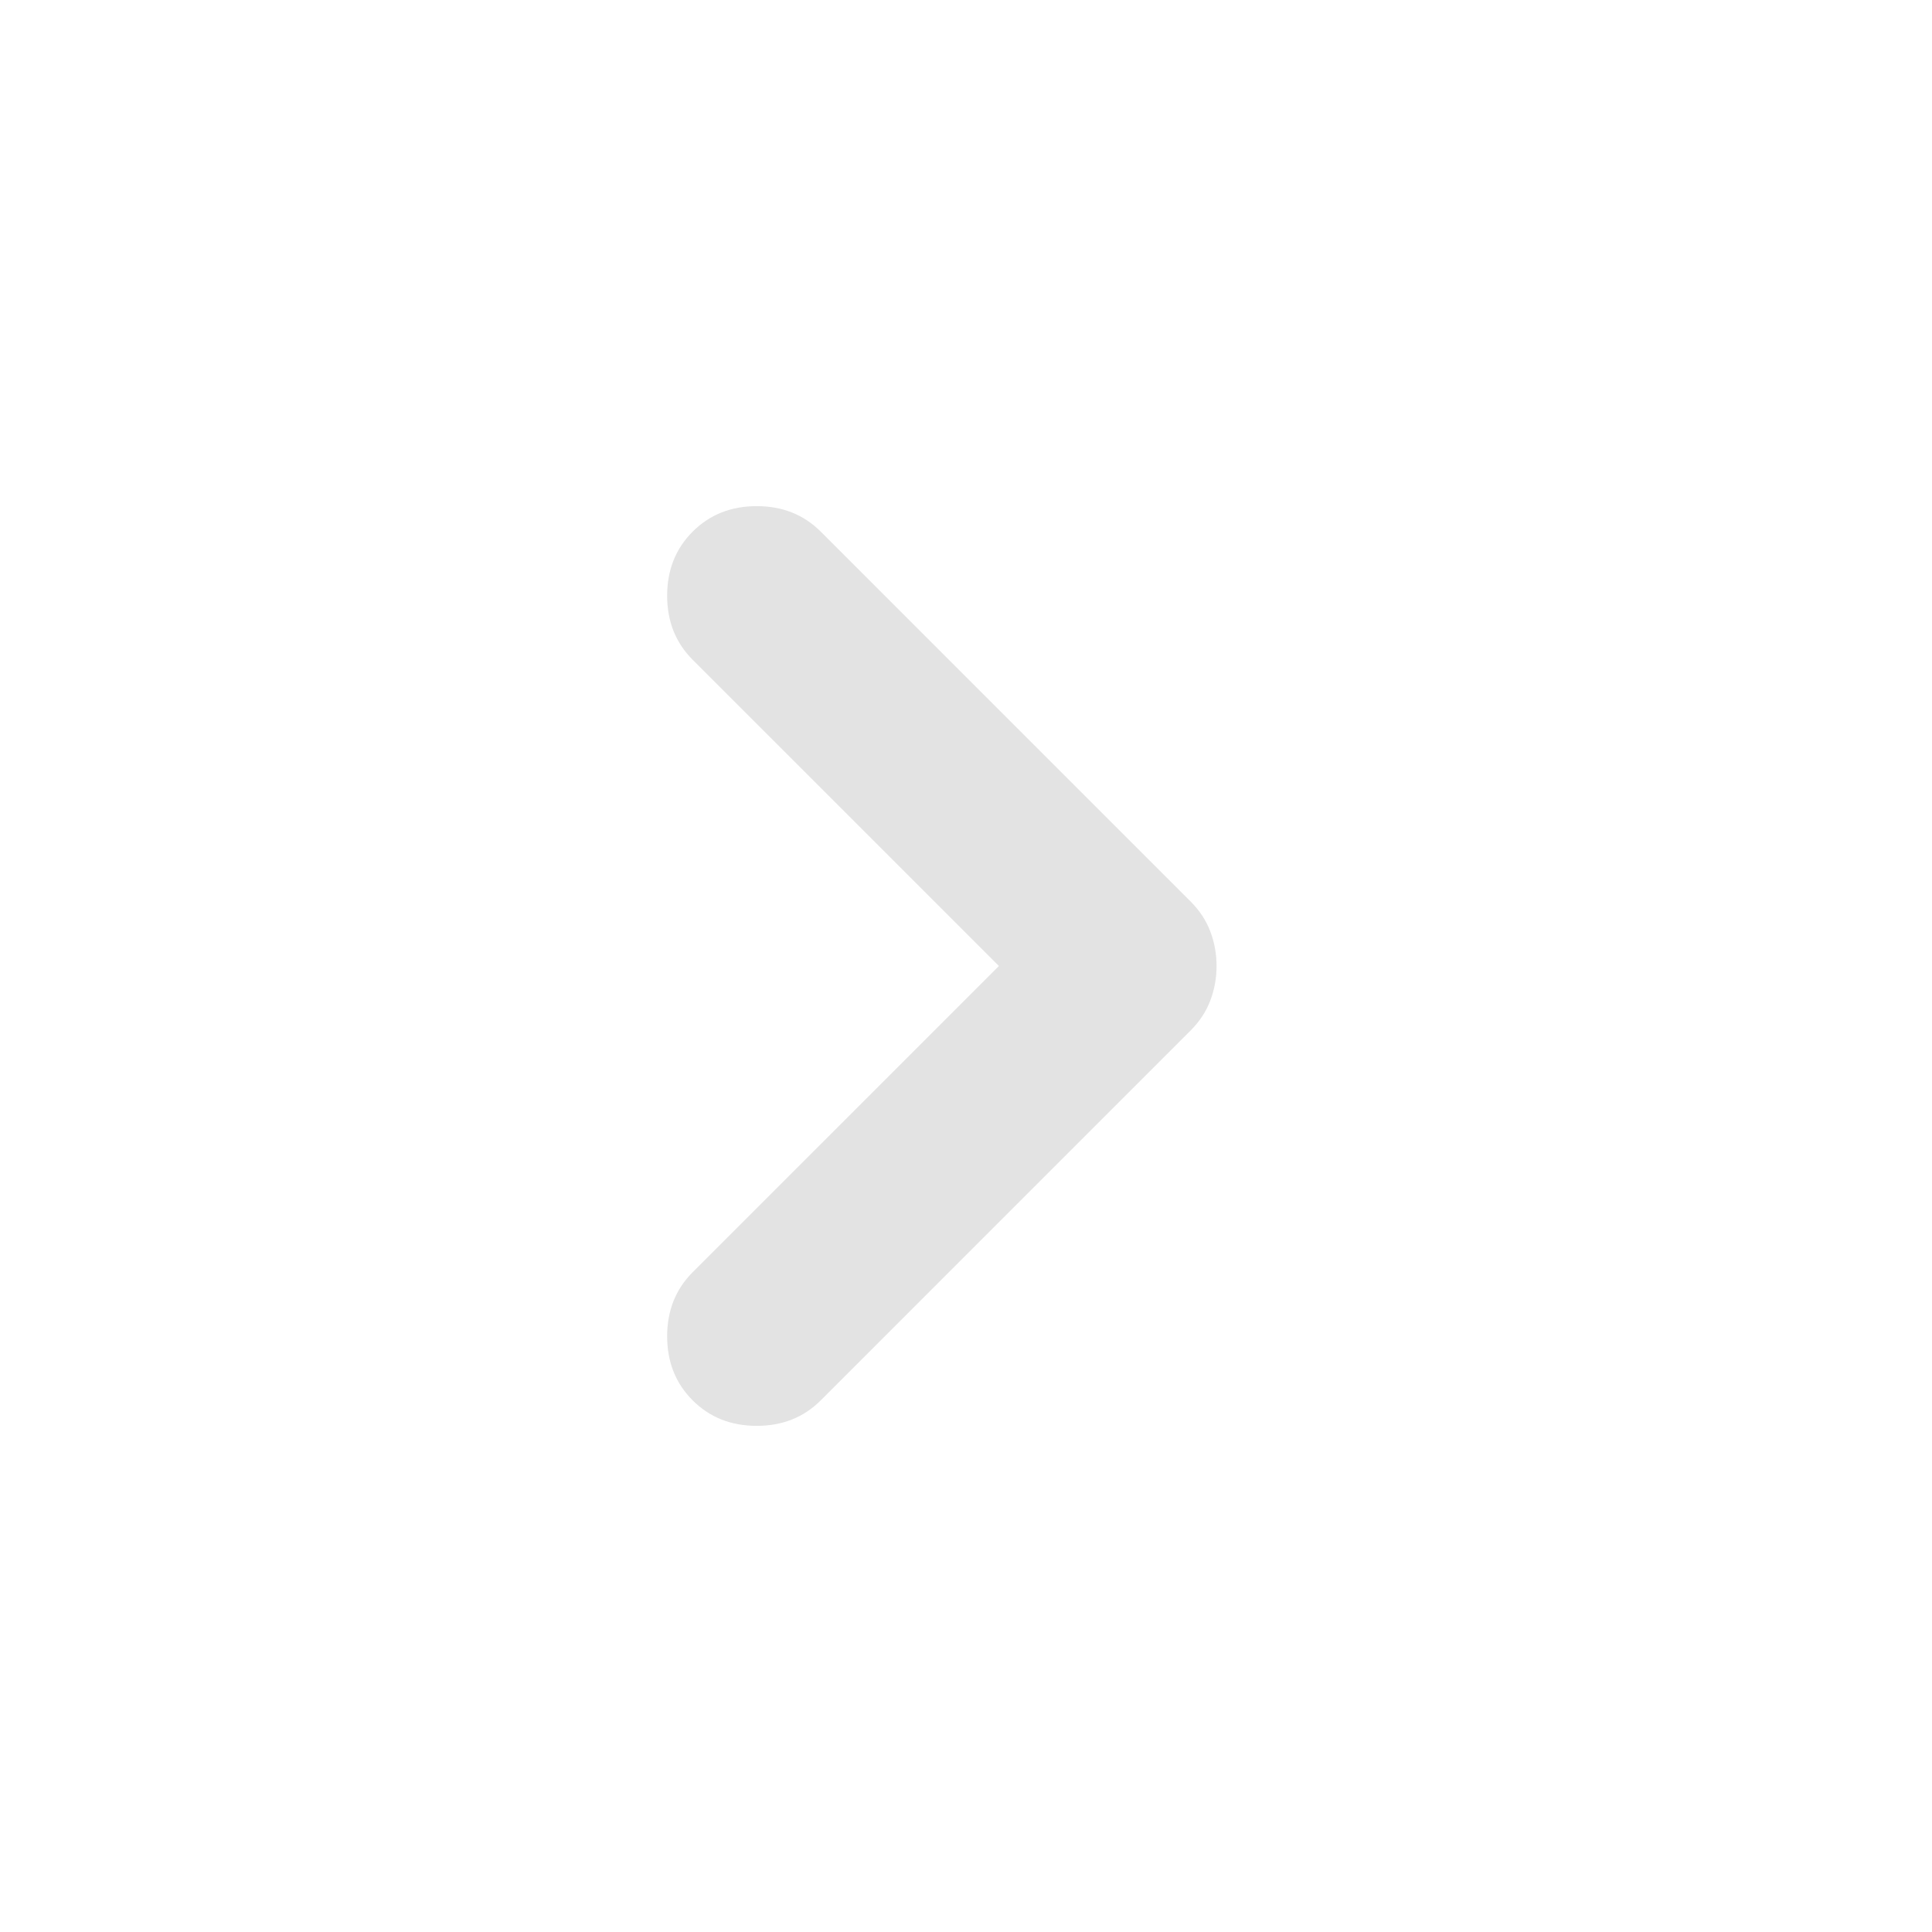
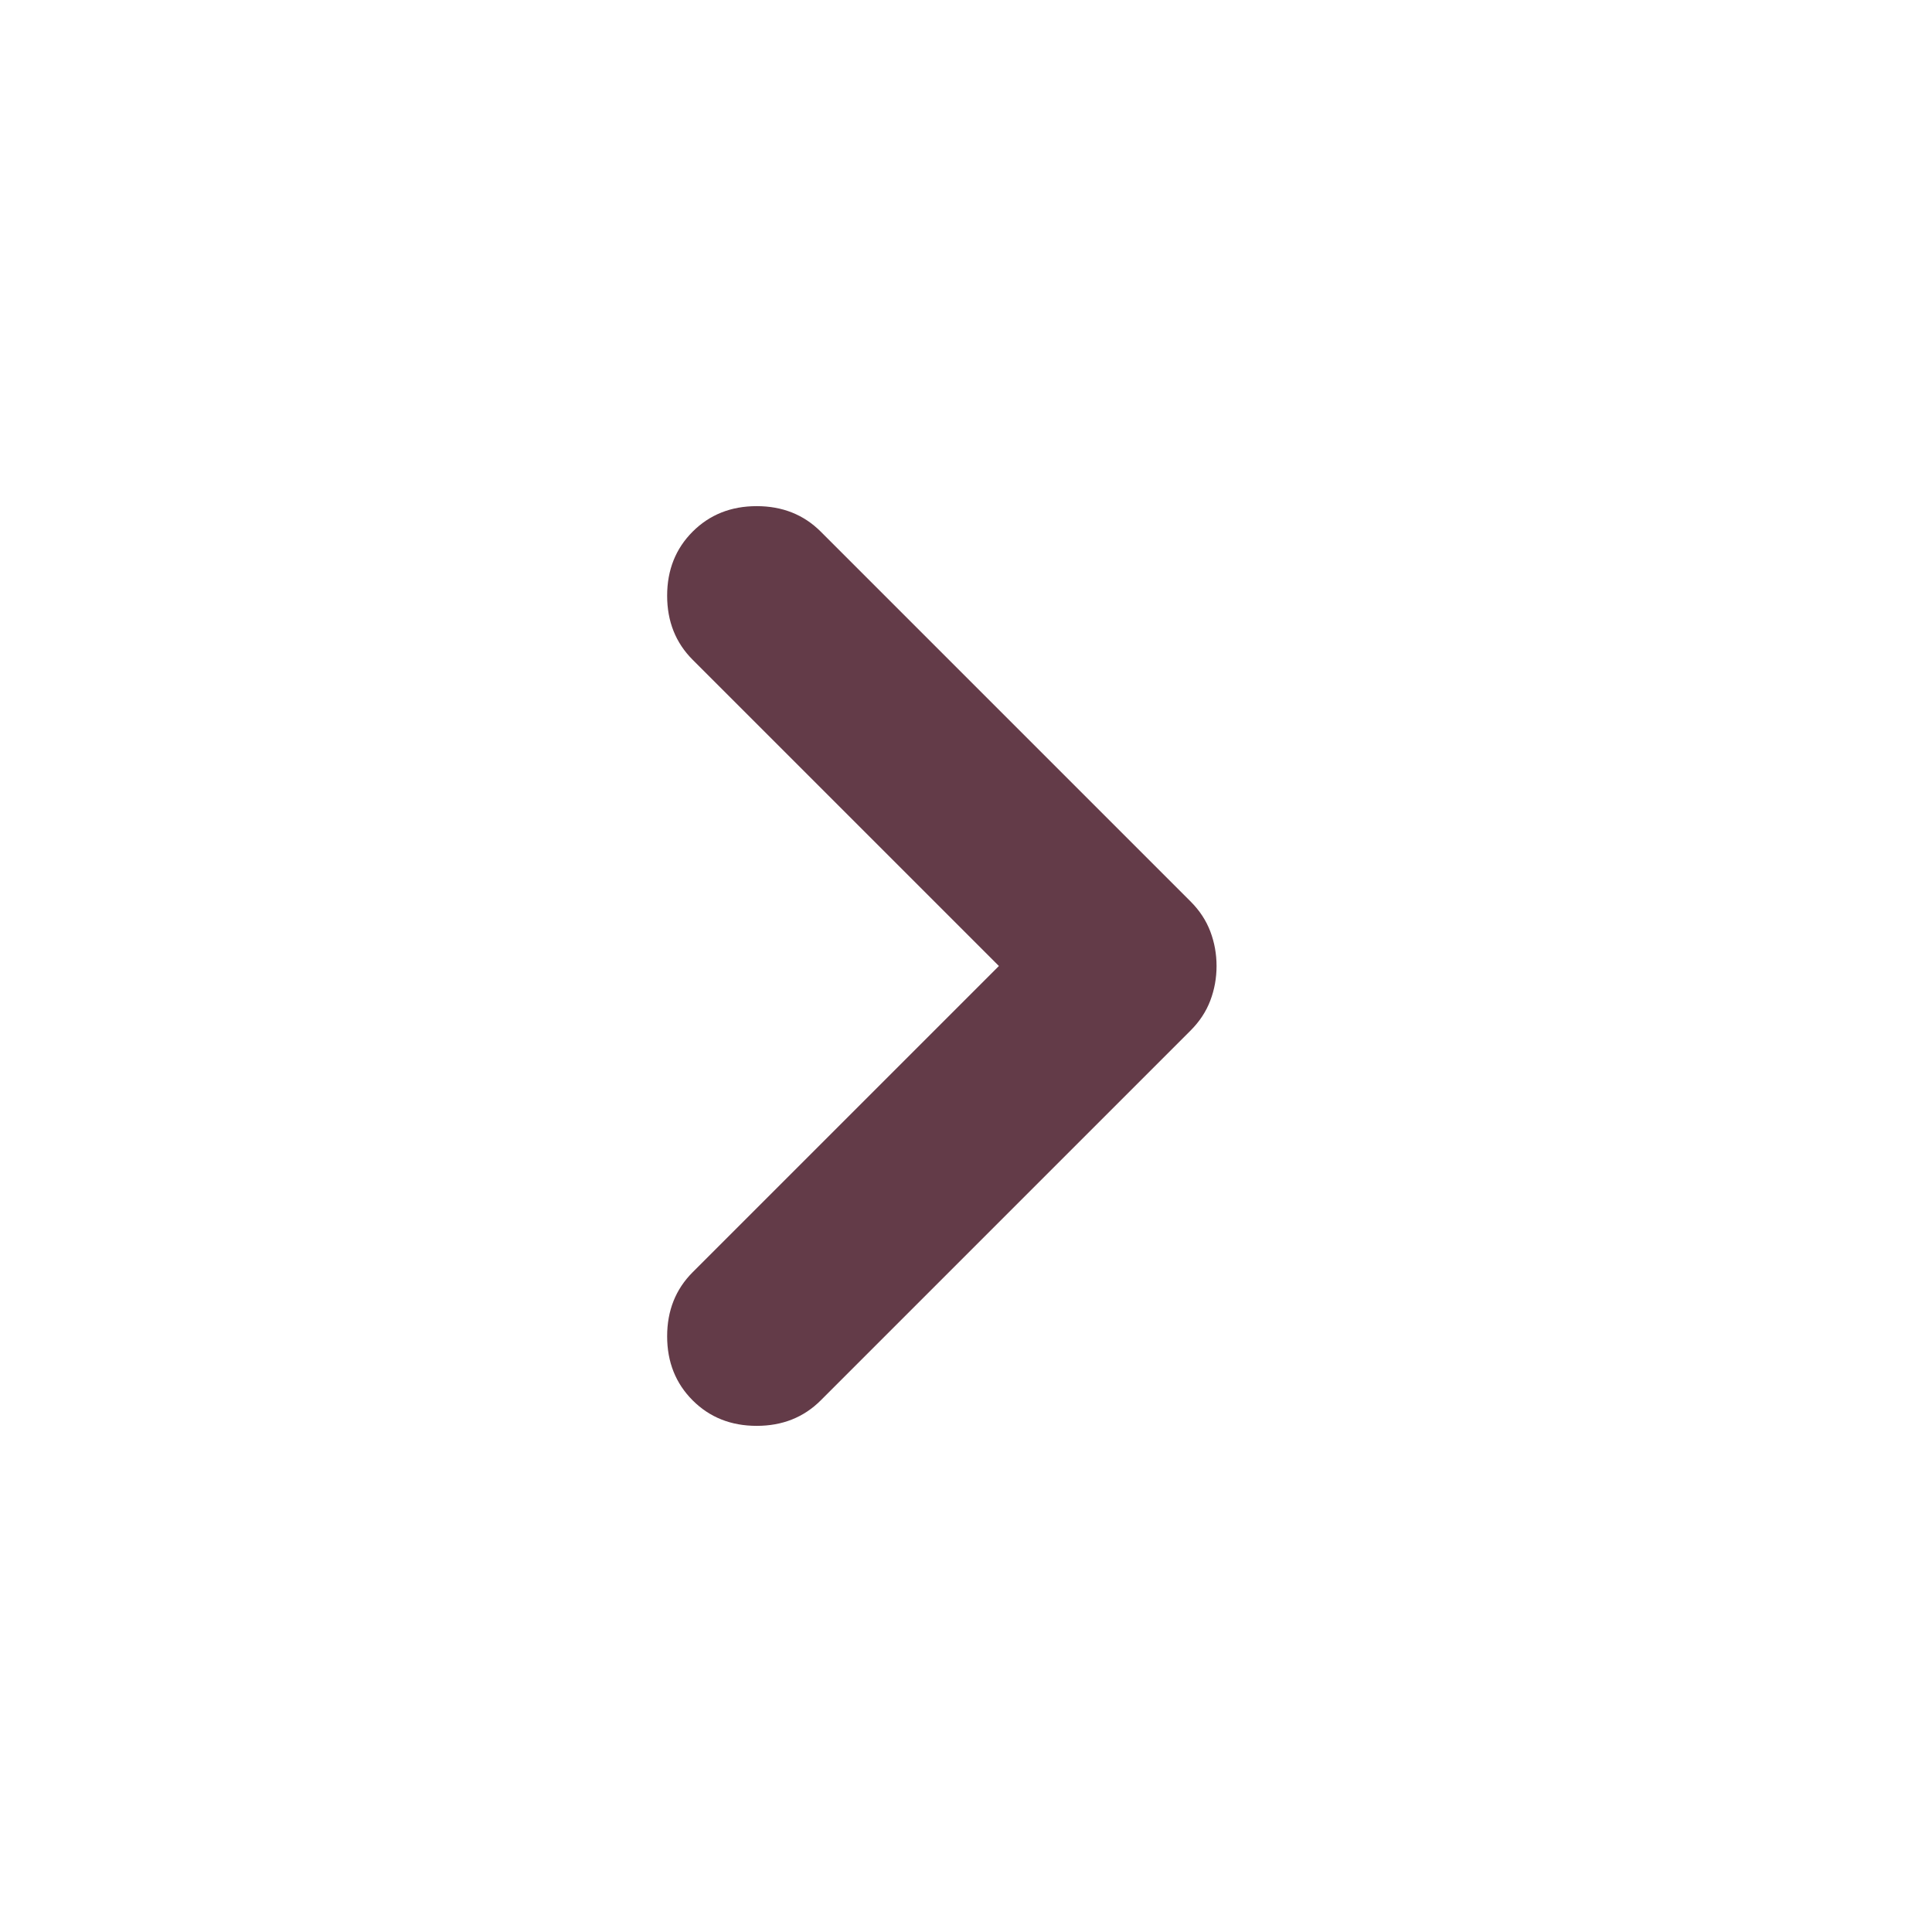
- <svg xmlns="http://www.w3.org/2000/svg" height="24px" viewBox="0 -960 960 960" width="24px" fill="#e3e3e3">
+ <svg xmlns="http://www.w3.org/2000/svg" height="24px" viewBox="0 -960 960 960" width="24px" fill="#633b48">
  <path d="M496.35-480 344.17-632.17Q331.5-644.85 331.5-664t12.67-31.83Q356.85-708.5 376-708.5t31.83 12.67l183.76 183.76q6.71 6.72 9.81 14.92 3.1 8.19 3.1 17.15 0 8.96-3.1 17.15-3.1 8.2-9.81 14.92L407.83-264.17Q395.15-251.5 376-251.5t-31.83-12.67Q331.5-276.85 331.5-296t12.67-31.83L496.35-480Z" />
</svg>
